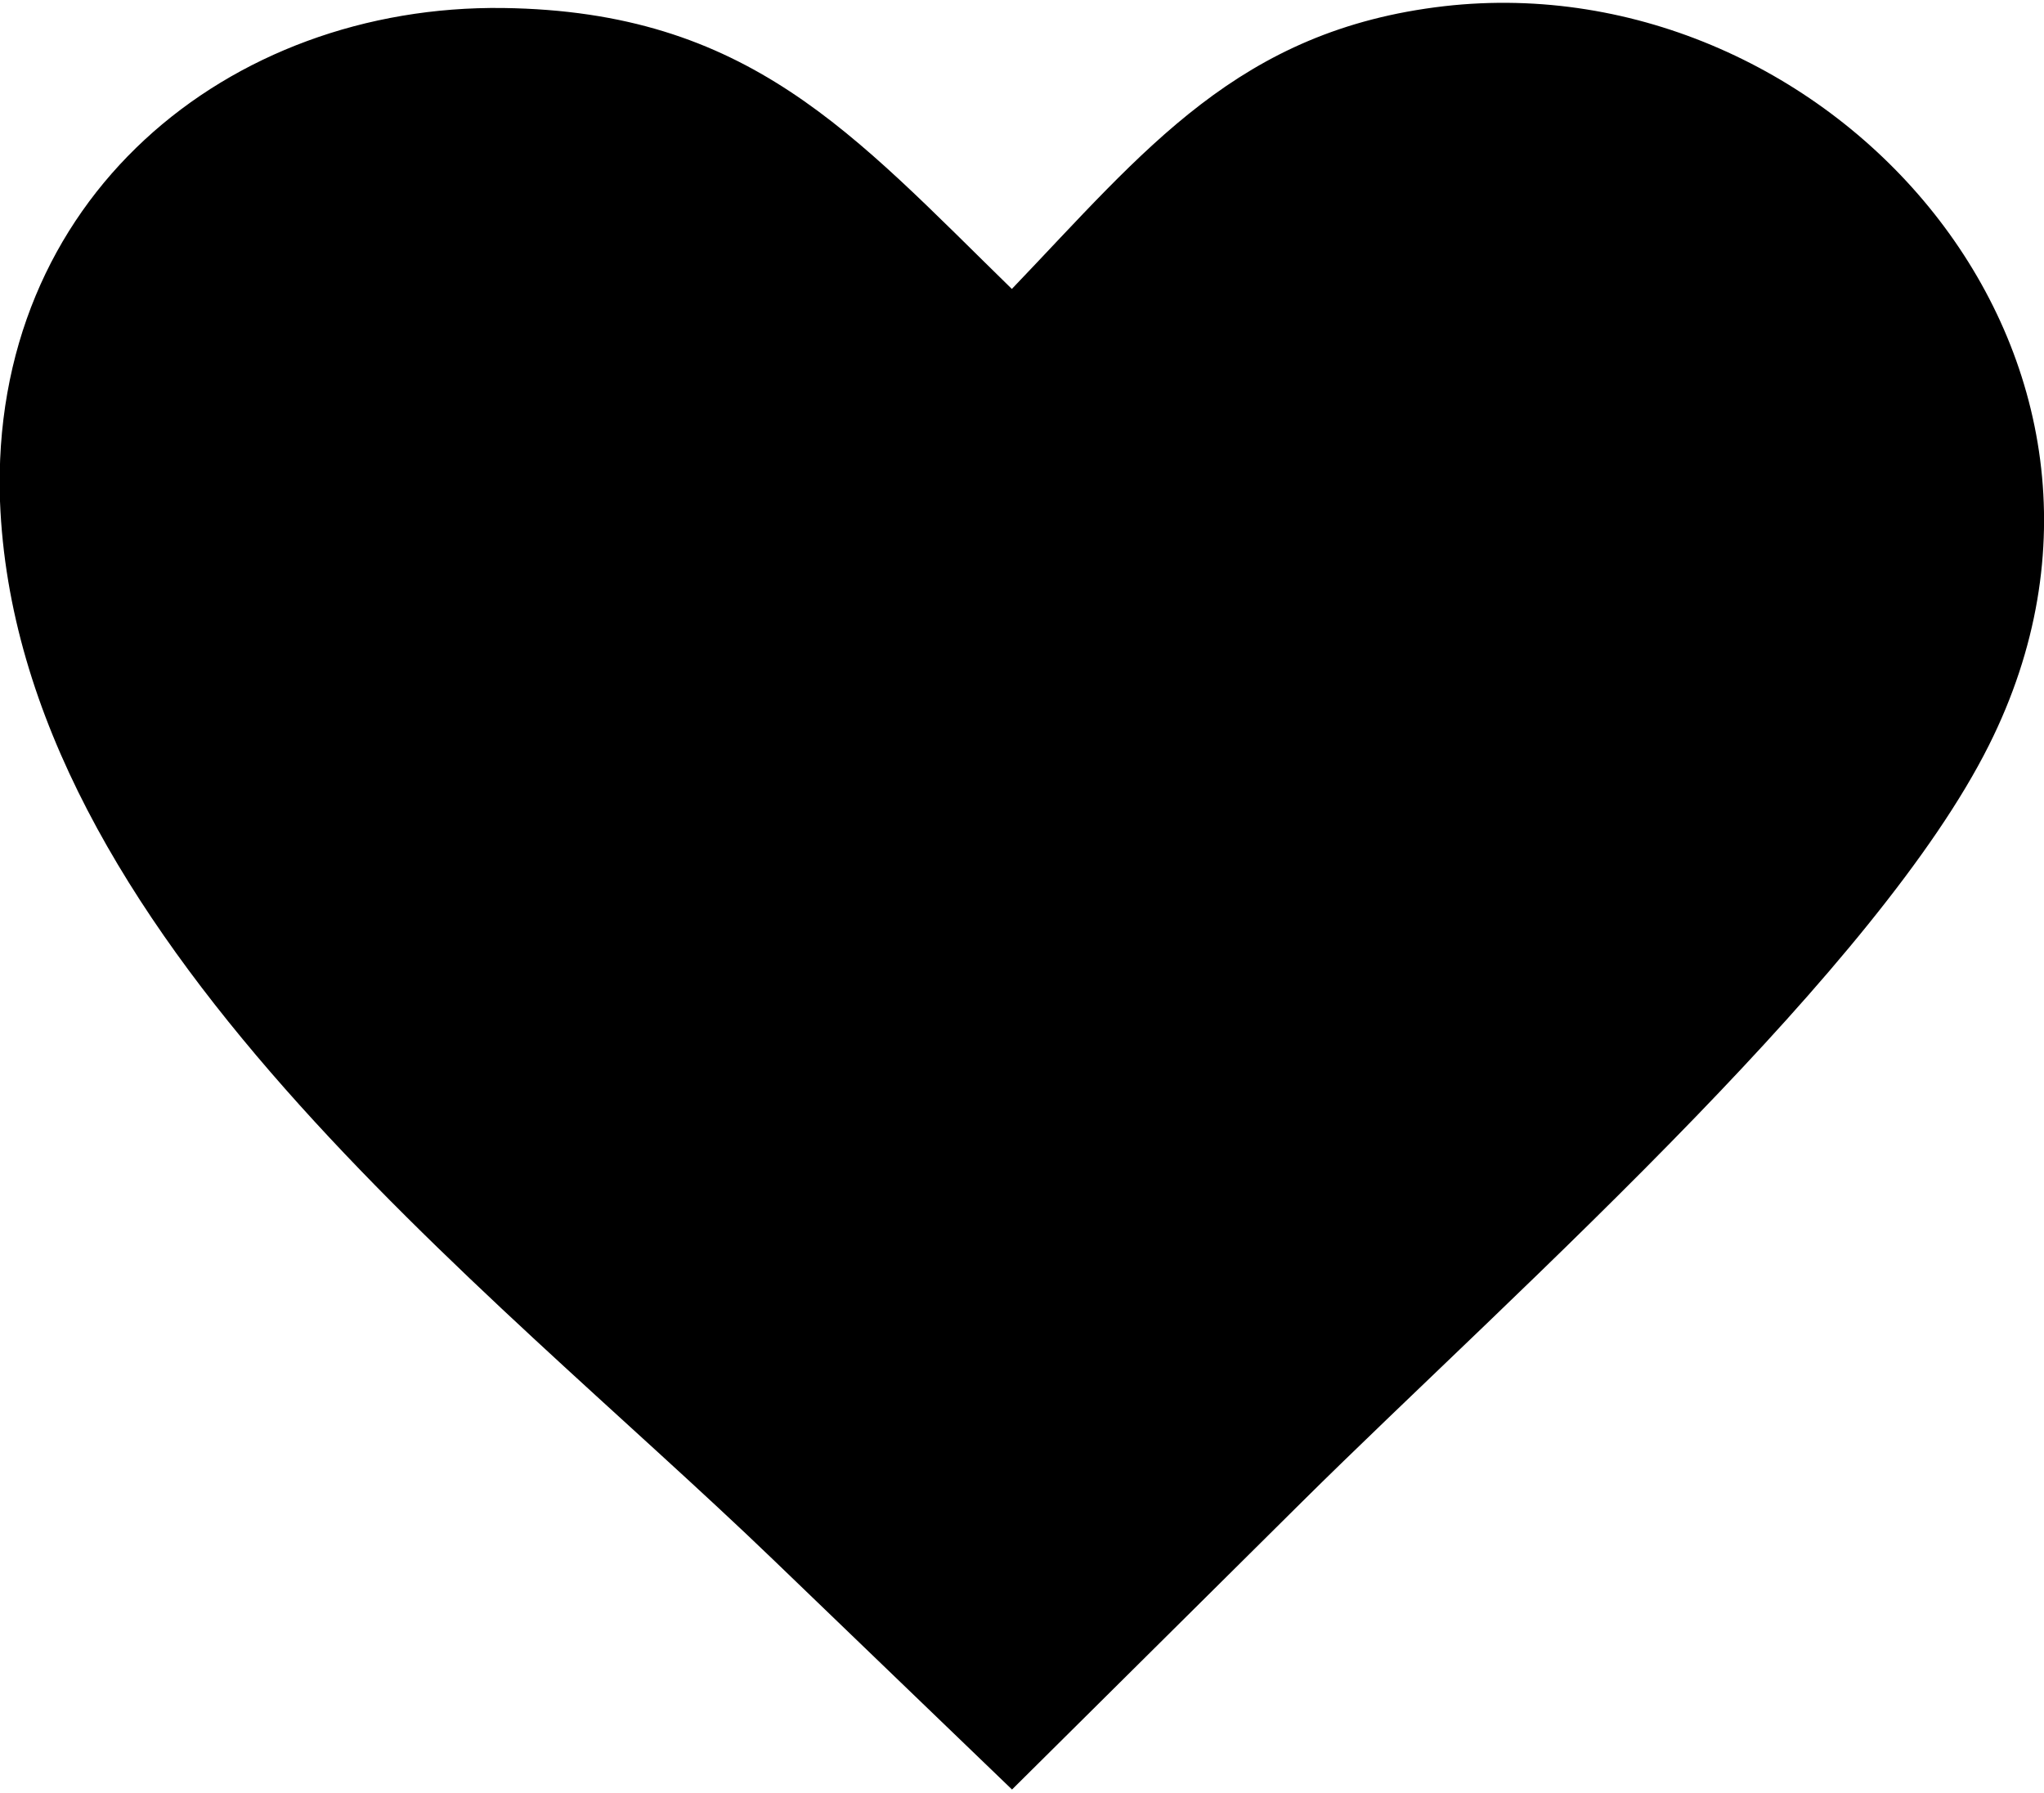
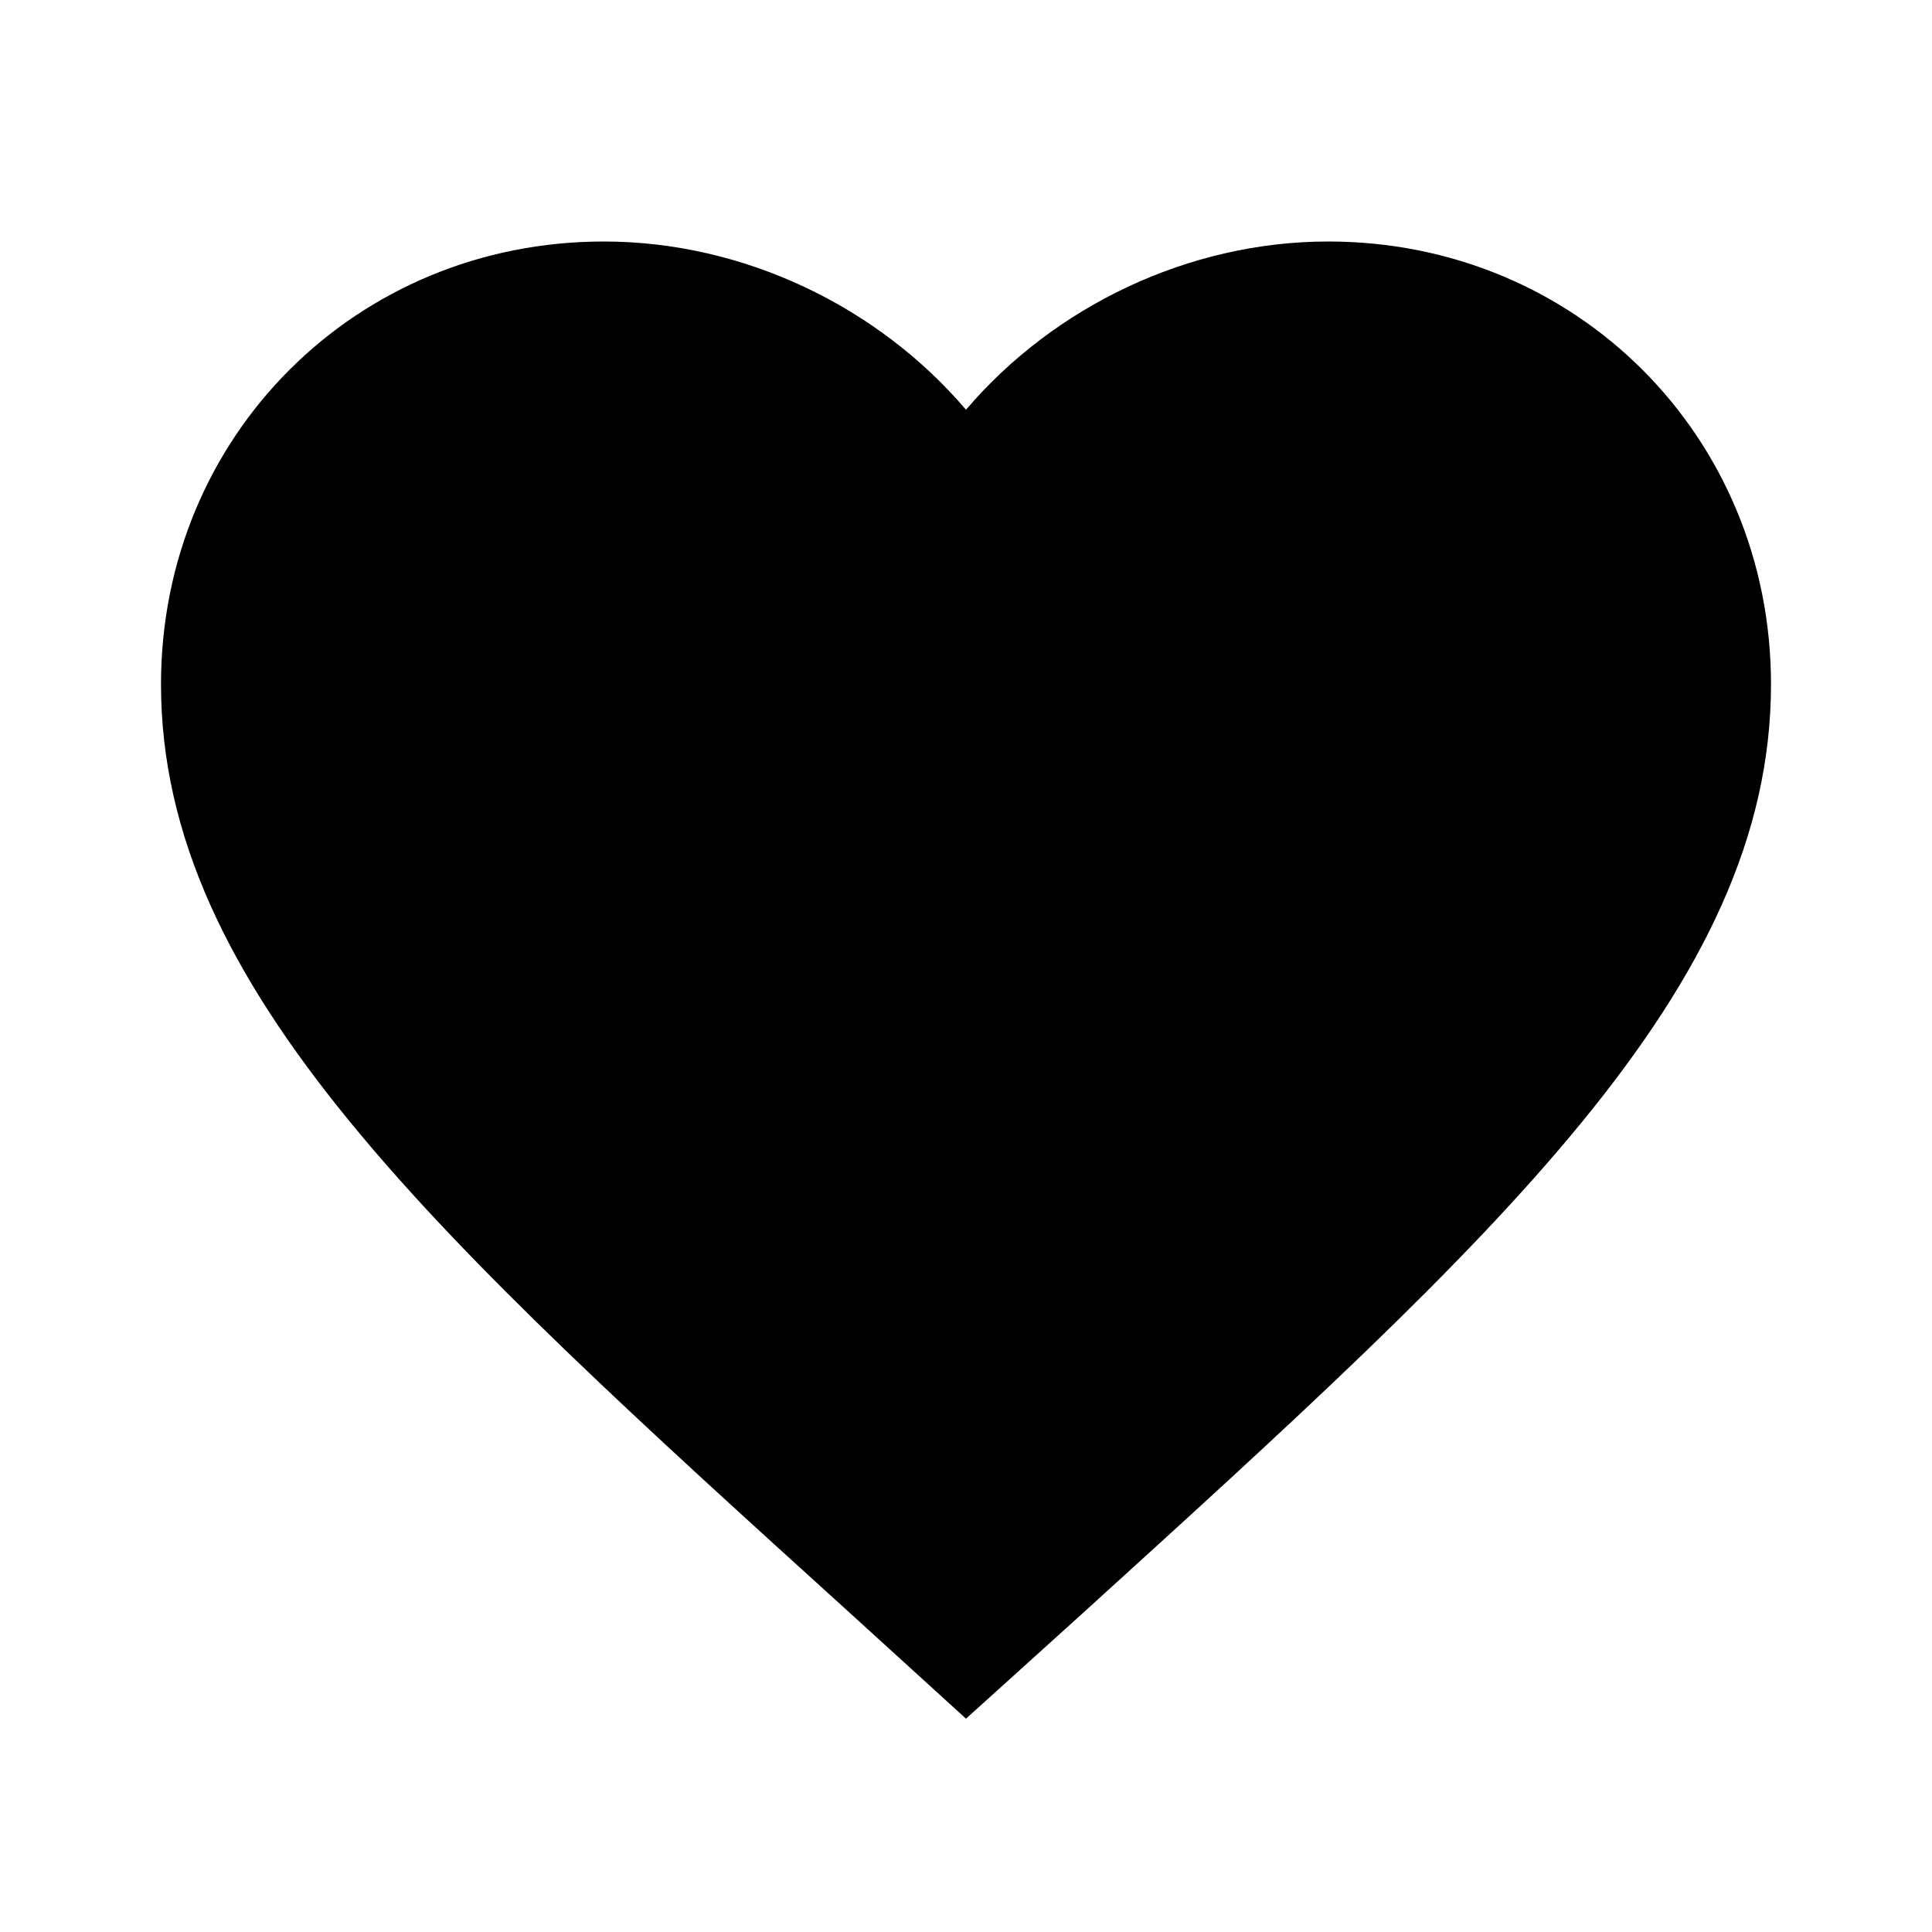
- <svg xmlns="http://www.w3.org/2000/svg" width="122" height="107" viewBox="0 0 122.88 107.39">
-   <defs />
-   <path d="M60.83,17.18c8-8.35,13.62-15.57,26-17C110-2.46,131.27,21.26,119.57,44.61c-3.33,6.65-10.11,14.56-17.61,22.32-8.23,8.52-17.34,16.87-23.72,23.2l-17.4,17.26L46.46,93.55C29.16,76.89,1,55.92,0,29.94-.63,11.74,13.73.08,30.25.29c14.76.2,21,7.54,30.58,16.89Z" />
+ <svg xmlns="http://www.w3.org/2000/svg" height="24" viewBox="0 0 24 24" width="24">
+   <path d="M0 0h24v24H0z" fill="none" />
+   <path d="M12 21.35l-1.45-1.32C5.4 15.36 2 12.28 2 8.5 2 5.42 4.42 3 7.5 3c1.74 0 3.41.81 4.5 2.09C13.09 3.81 14.76 3 16.5 3 19.58 3 22 5.42 22 8.5c0 3.78-3.4 6.86-8.55 11.54L12 21.35z" />
</svg>
